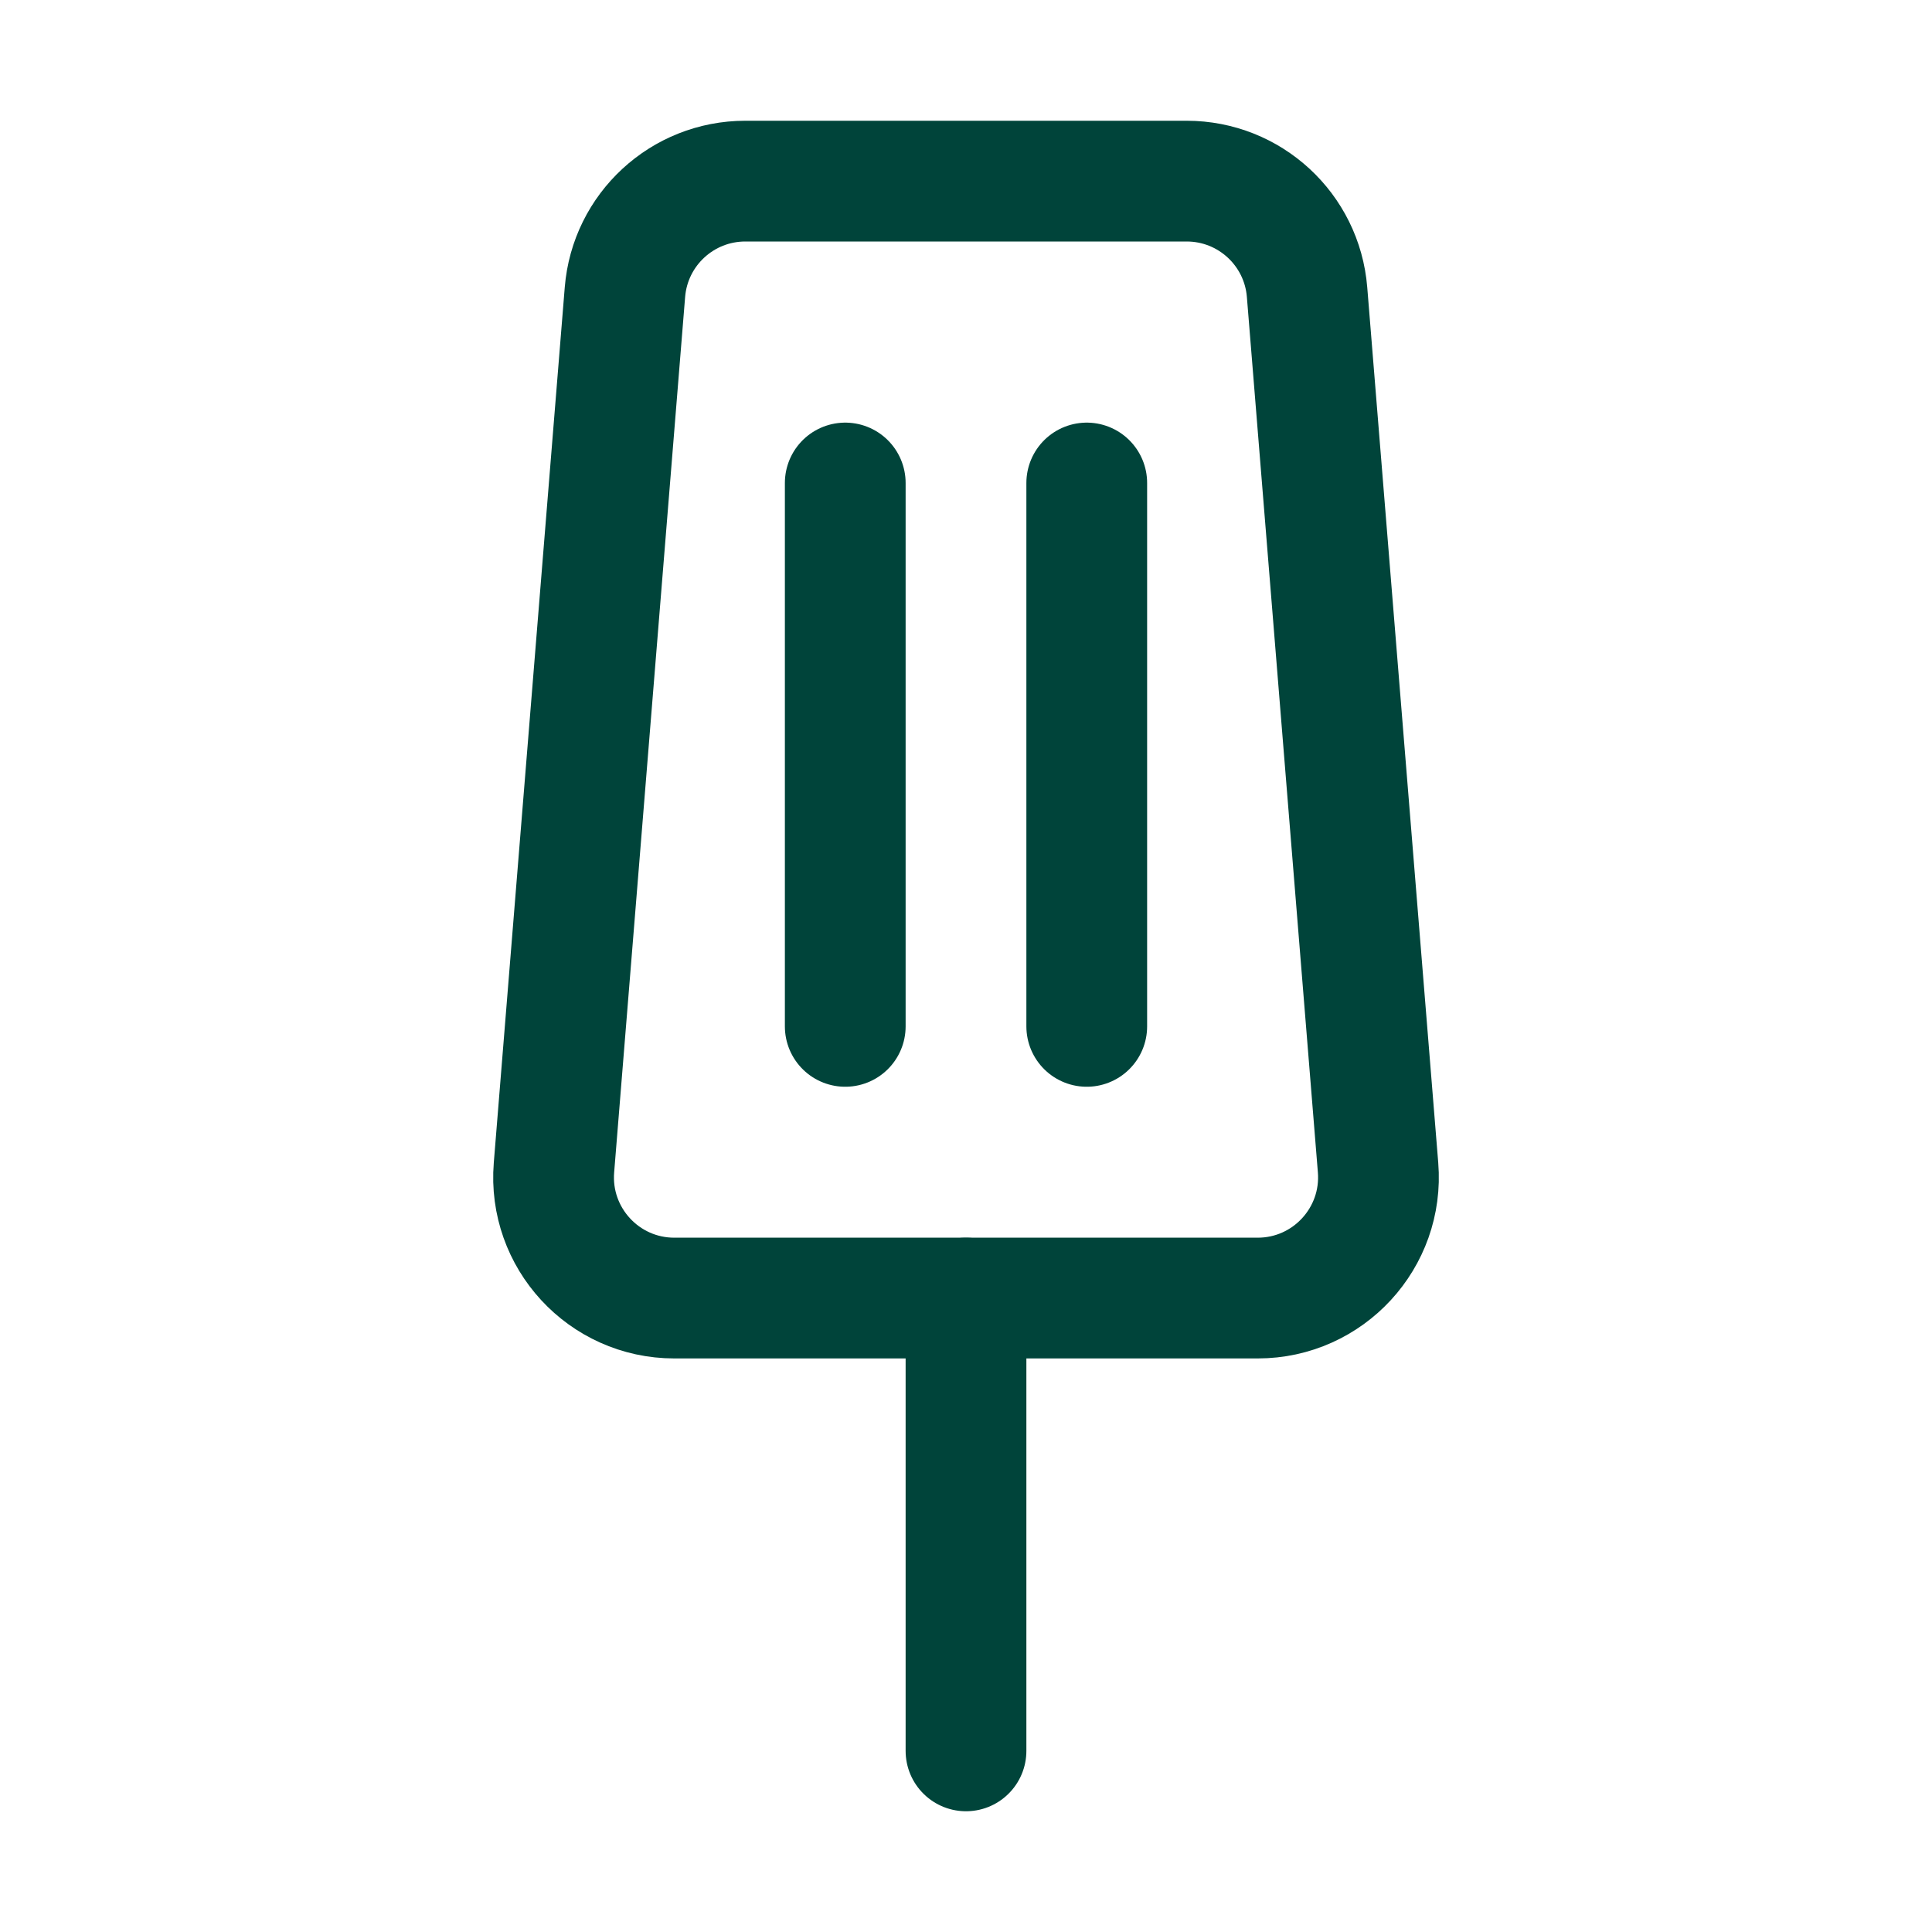
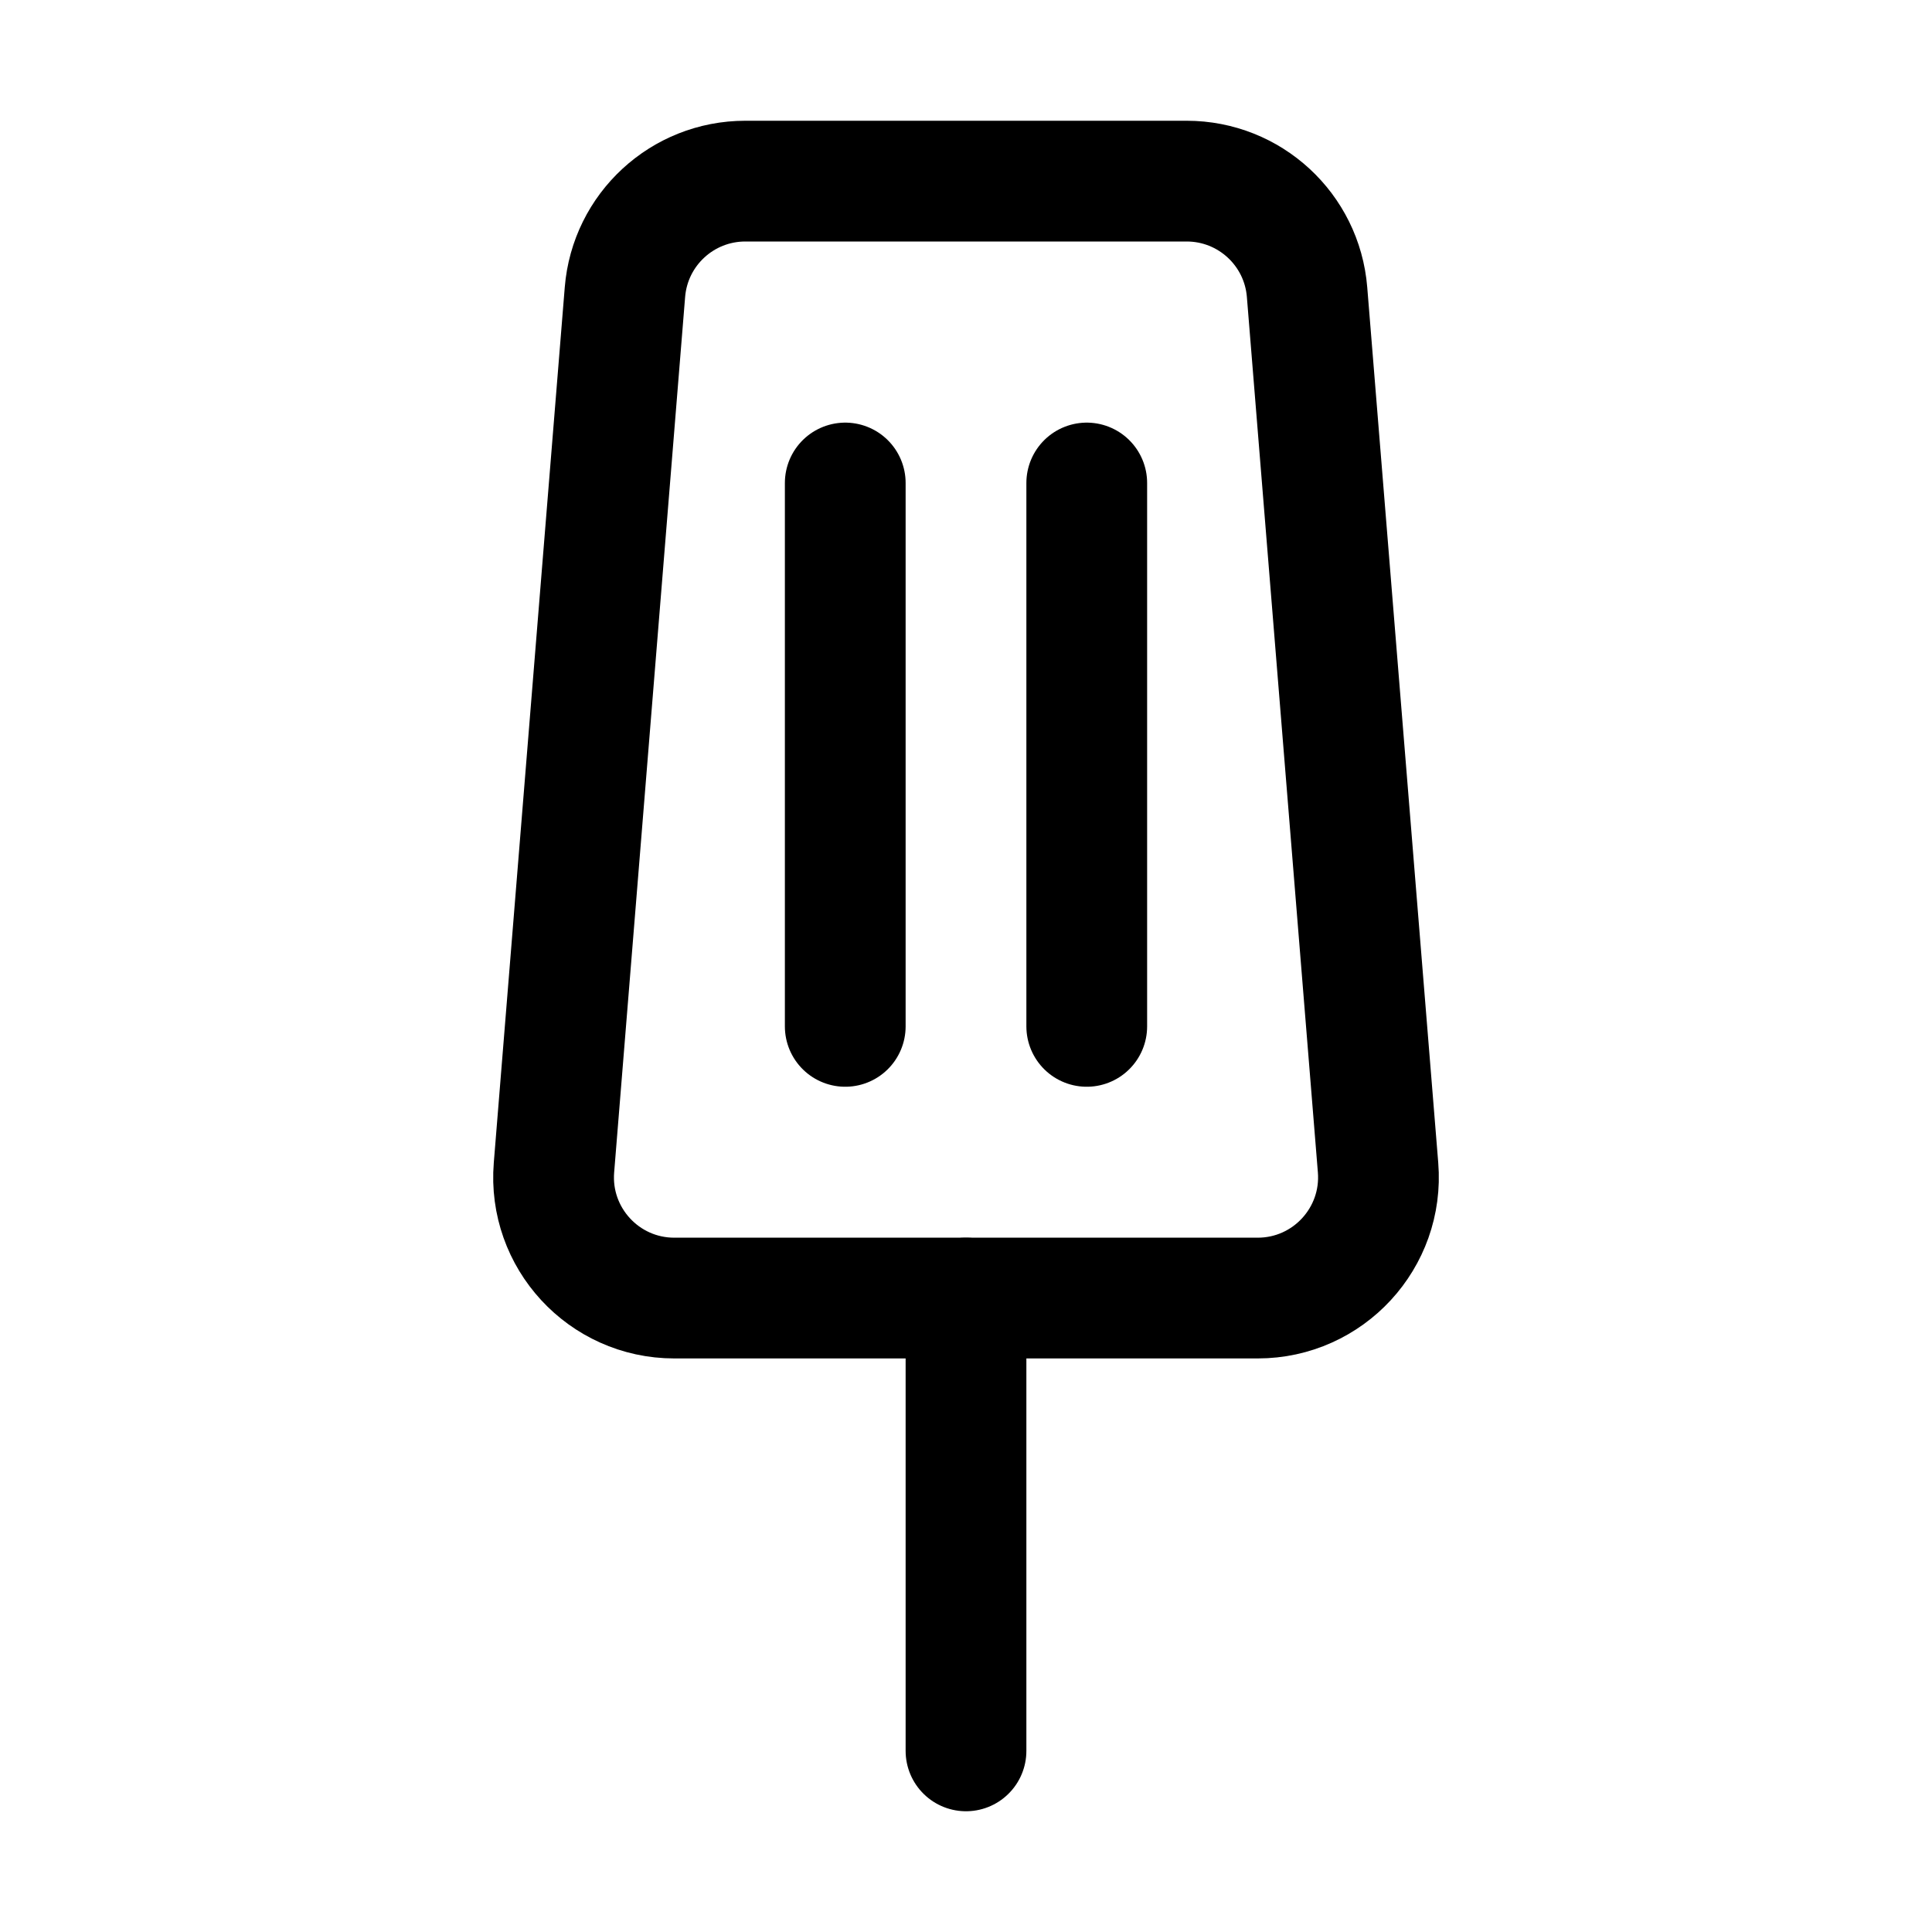
<svg xmlns="http://www.w3.org/2000/svg" width="64" height="64" viewBox="0 0 64 64" fill="none">
-   <path d="M20.702 9.677C20.87 7.6 22.605 6 24.689 6H39.311C41.395 6 43.13 7.6 43.298 9.677L45.65 38.677C45.838 41.006 43.999 43 41.663 43H22.337C20.001 43 18.162 41.006 18.351 38.677L20.702 9.677Z" stroke="#00443a" stroke-width="4" stroke-linecap="round" stroke-linejoin="round" />
-   <path d="M32 43L32 58" stroke="#00443a" stroke-width="4" stroke-linecap="round" stroke-linejoin="round" />
-   <path d="M28 16L28 34" stroke="#00443a" stroke-width="4" stroke-linecap="round" stroke-linejoin="round" />
-   <path d="M36 16L36 34" stroke="#00443a" stroke-width="4" stroke-linecap="round" stroke-linejoin="round" />
+   <path d="M20.702 9.677C20.87 7.6 22.605 6 24.689 6H39.311C41.395 6 43.13 7.6 43.298 9.677L45.65 38.677C45.838 41.006 43.999 43 41.663 43H22.337C20.001 43 18.162 41.006 18.351 38.677L20.702 9.677Z" stroke="currentColor" stroke-width="4" stroke-linecap="round" stroke-linejoin="round" />
+   <path d="M32 43L32 58" stroke="currentColor" stroke-width="4" stroke-linecap="round" stroke-linejoin="round" />
+   <path d="M28 16L28 34" stroke="currentColor" stroke-width="4" stroke-linecap="round" stroke-linejoin="round" />
+   <path d="M36 16L36 34" stroke="currentColor" stroke-width="4" stroke-linecap="round" stroke-linejoin="round" />
</svg>
